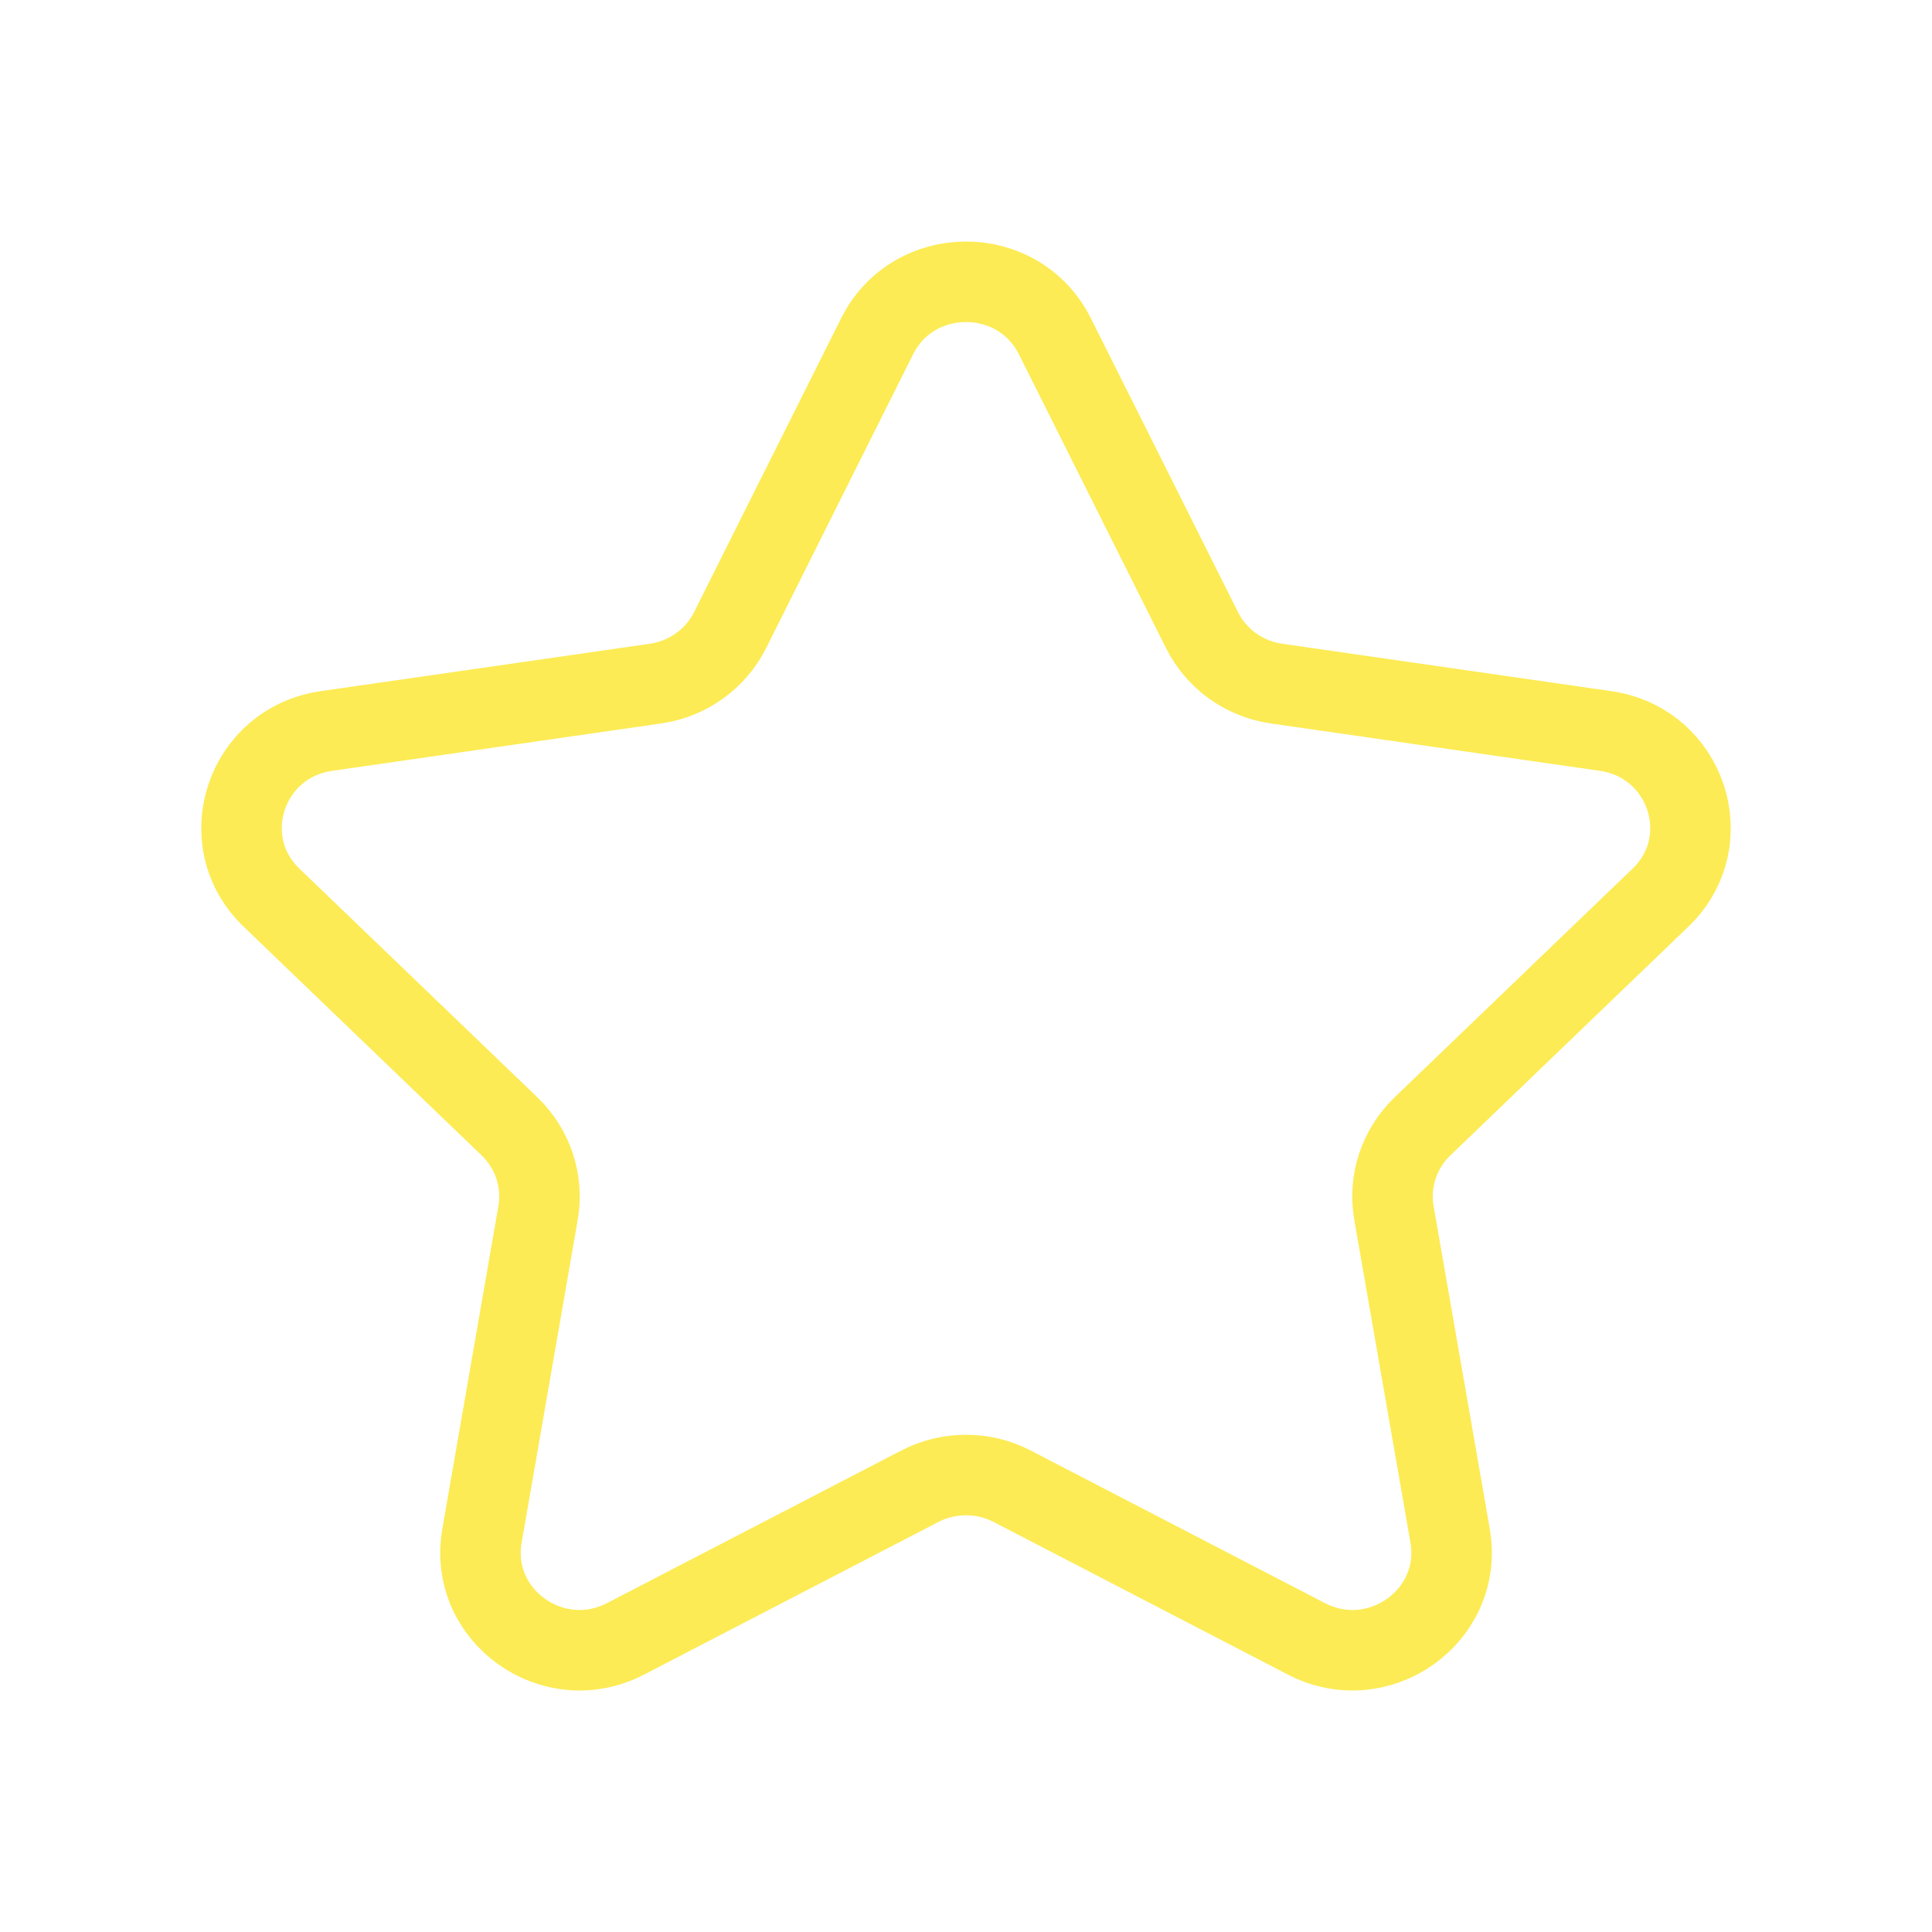
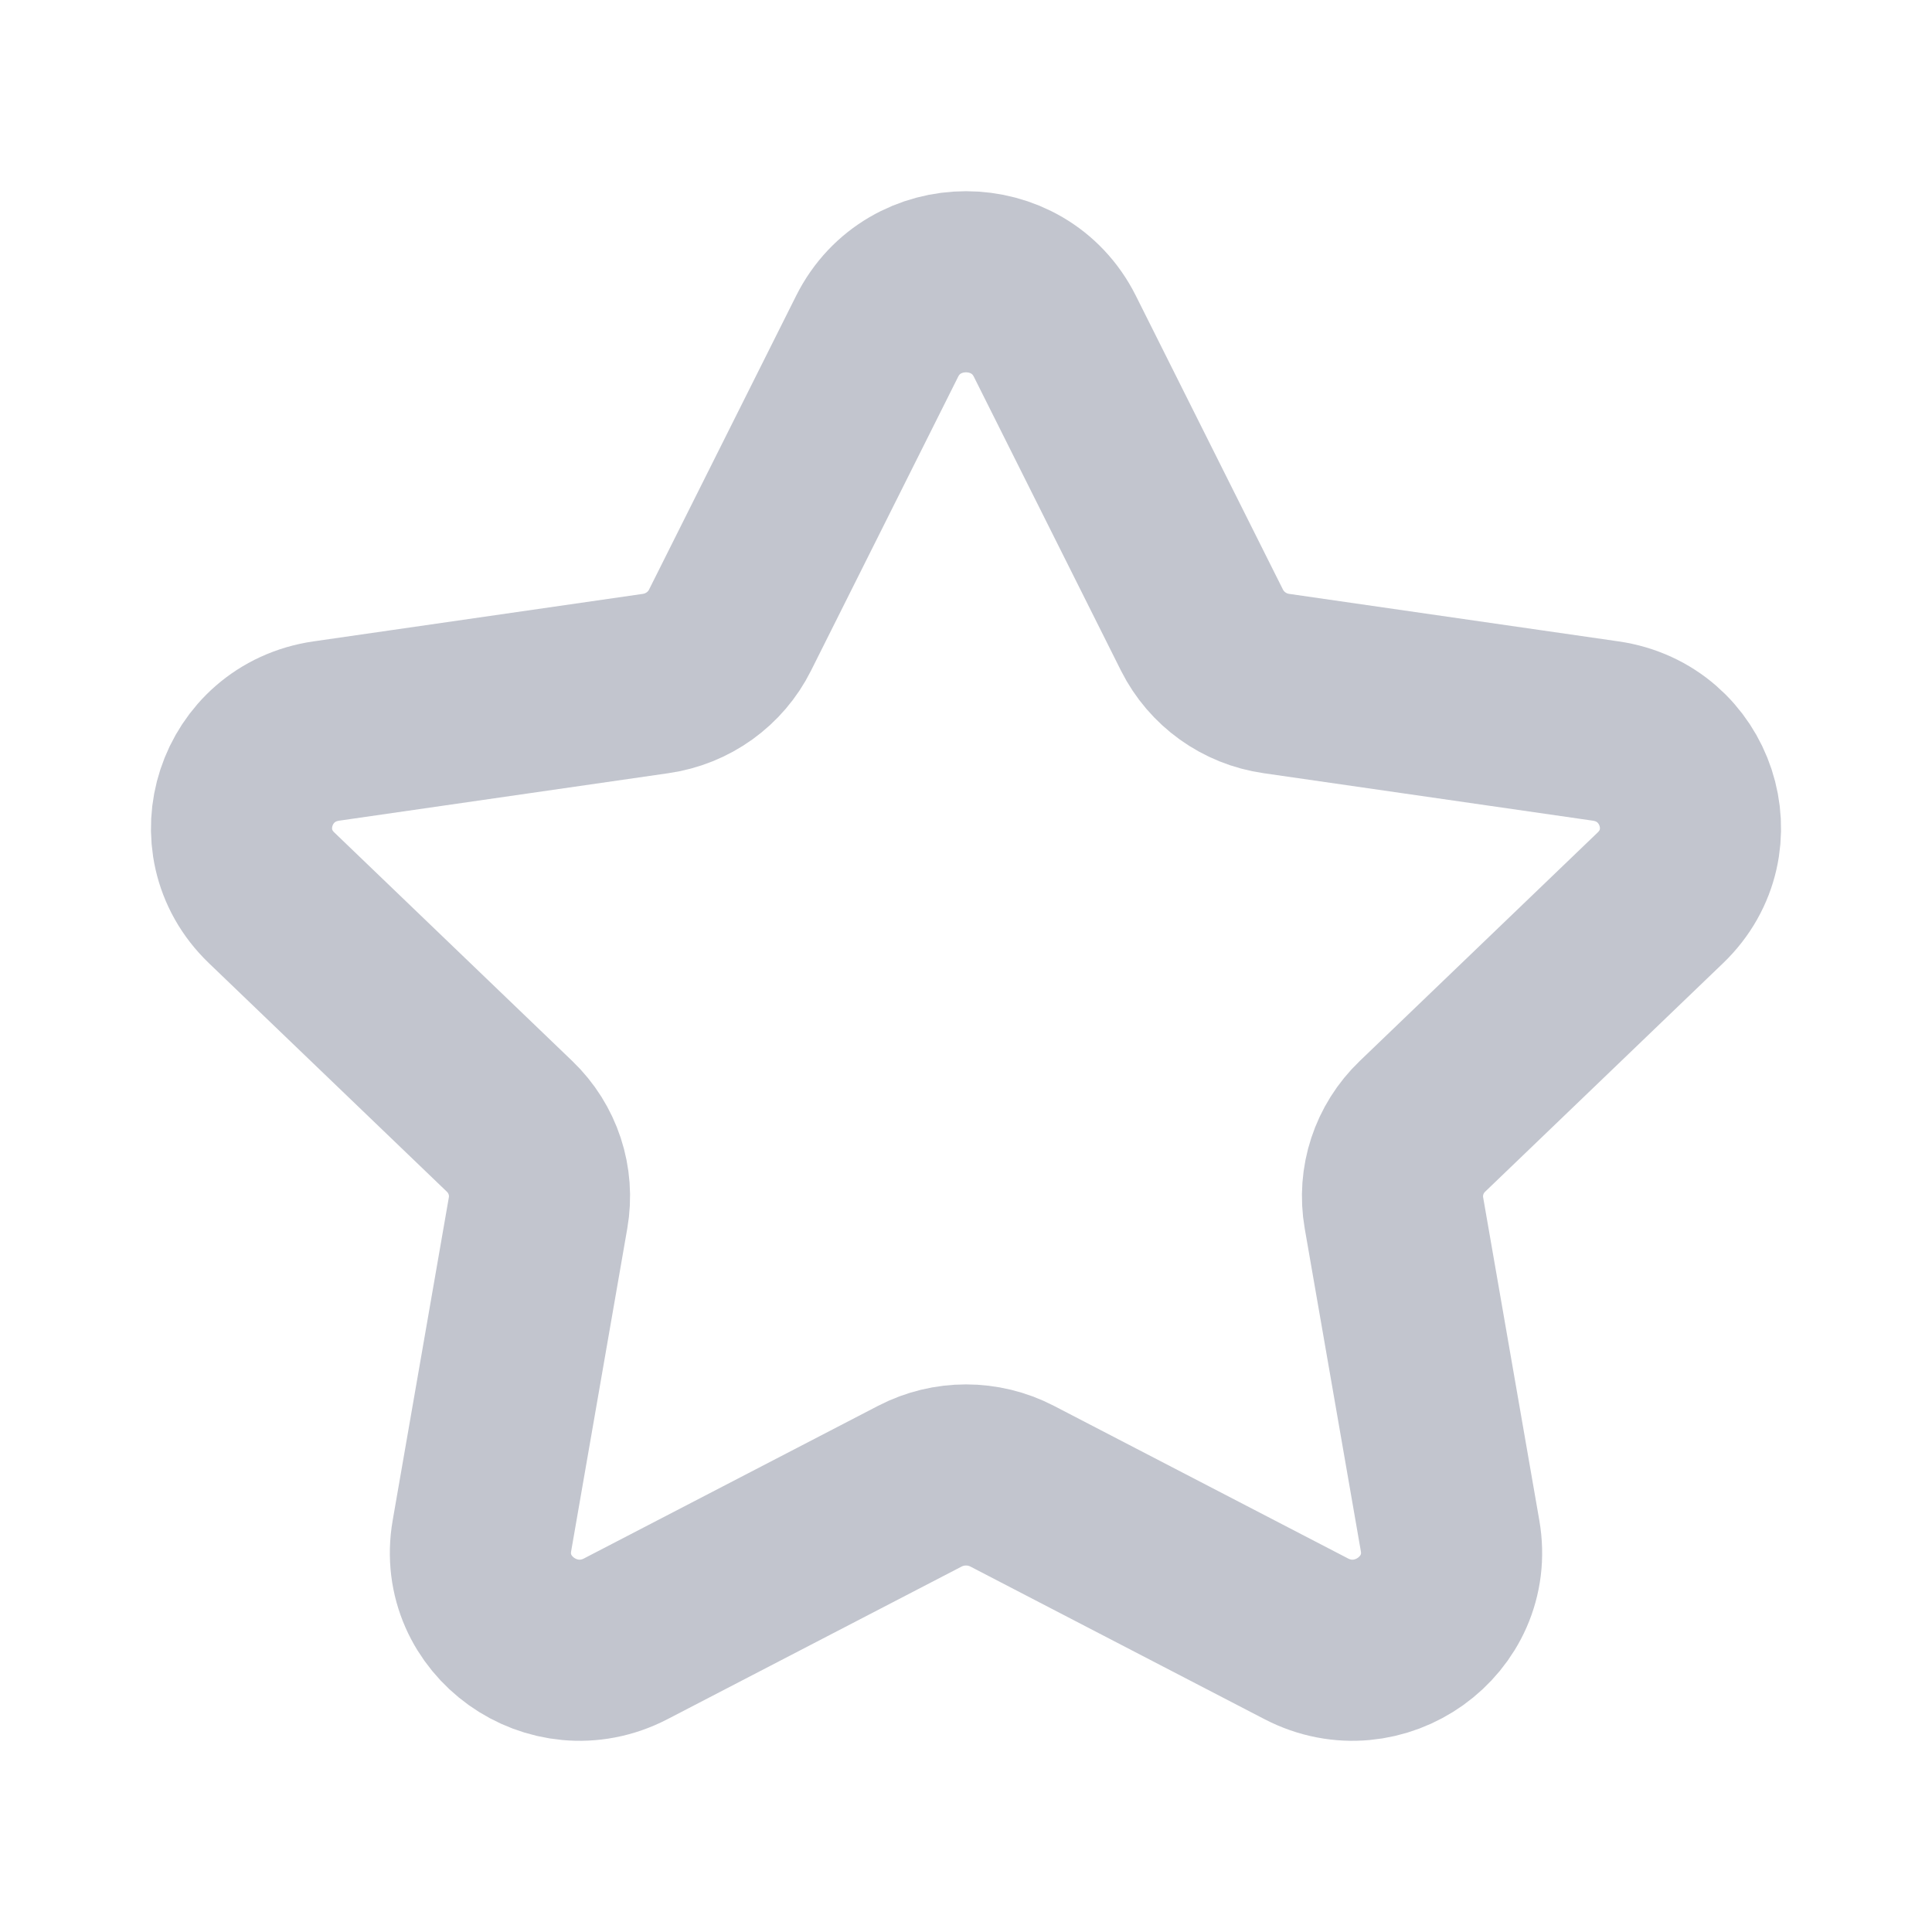
- <svg xmlns="http://www.w3.org/2000/svg" width="36" height="36" viewBox="0 0 36 36" fill="none">
-   <path fill-rule="evenodd" clip-rule="evenodd" d="M19.656 6.266L22.398 11.742C22.666 12.279 23.185 12.652 23.786 12.738L29.918 13.621C31.433 13.84 32.036 15.676 30.939 16.728L26.505 20.989C26.07 21.408 25.871 22.01 25.974 22.602L27.021 28.617C27.278 30.105 25.695 31.24 24.34 30.536L18.86 27.694C18.323 27.415 17.679 27.415 17.14 27.694L11.659 30.536C10.305 31.24 8.722 30.105 8.981 28.617L10.026 22.602C10.129 22.01 9.93 21.408 9.495 20.989L5.061 16.728C3.964 15.676 4.567 13.84 6.082 13.621L12.214 12.738C12.815 12.652 13.335 12.279 13.604 11.742L16.344 6.266C17.021 4.912 18.979 4.912 19.656 6.266Z" stroke="#FCEB54" stroke-width="1.5" stroke-linecap="round" stroke-linejoin="round" />
+ <svg xmlns="http://www.w3.org/2000/svg" width="16" height="16" viewBox="0 0 16 16" fill="none">
+   <path fill-rule="evenodd" clip-rule="evenodd" d="M8.736 2.785L9.954 5.218C10.074 5.457 10.304 5.623 10.572 5.661L13.297 6.054C13.97 6.151 14.238 6.967 13.751 7.435L11.78 9.328C11.586 9.514 11.498 9.782 11.544 10.045L12.009 12.719C12.124 13.38 11.42 13.884 10.818 13.572L8.382 12.308C8.143 12.184 7.857 12.184 7.618 12.308L5.182 13.572C4.58 13.884 3.876 13.38 3.991 12.719L4.456 10.045C4.502 9.782 4.414 9.514 4.22 9.328L2.249 7.435C1.762 6.967 2.03 6.151 2.703 6.054L5.428 5.661C5.696 5.623 5.927 5.457 6.046 5.218L7.264 2.785C7.565 2.183 8.435 2.183 8.736 2.785Z" stroke="#C2C5CE" stroke-width="1.5" stroke-linecap="round" stroke-linejoin="round" />
</svg>
